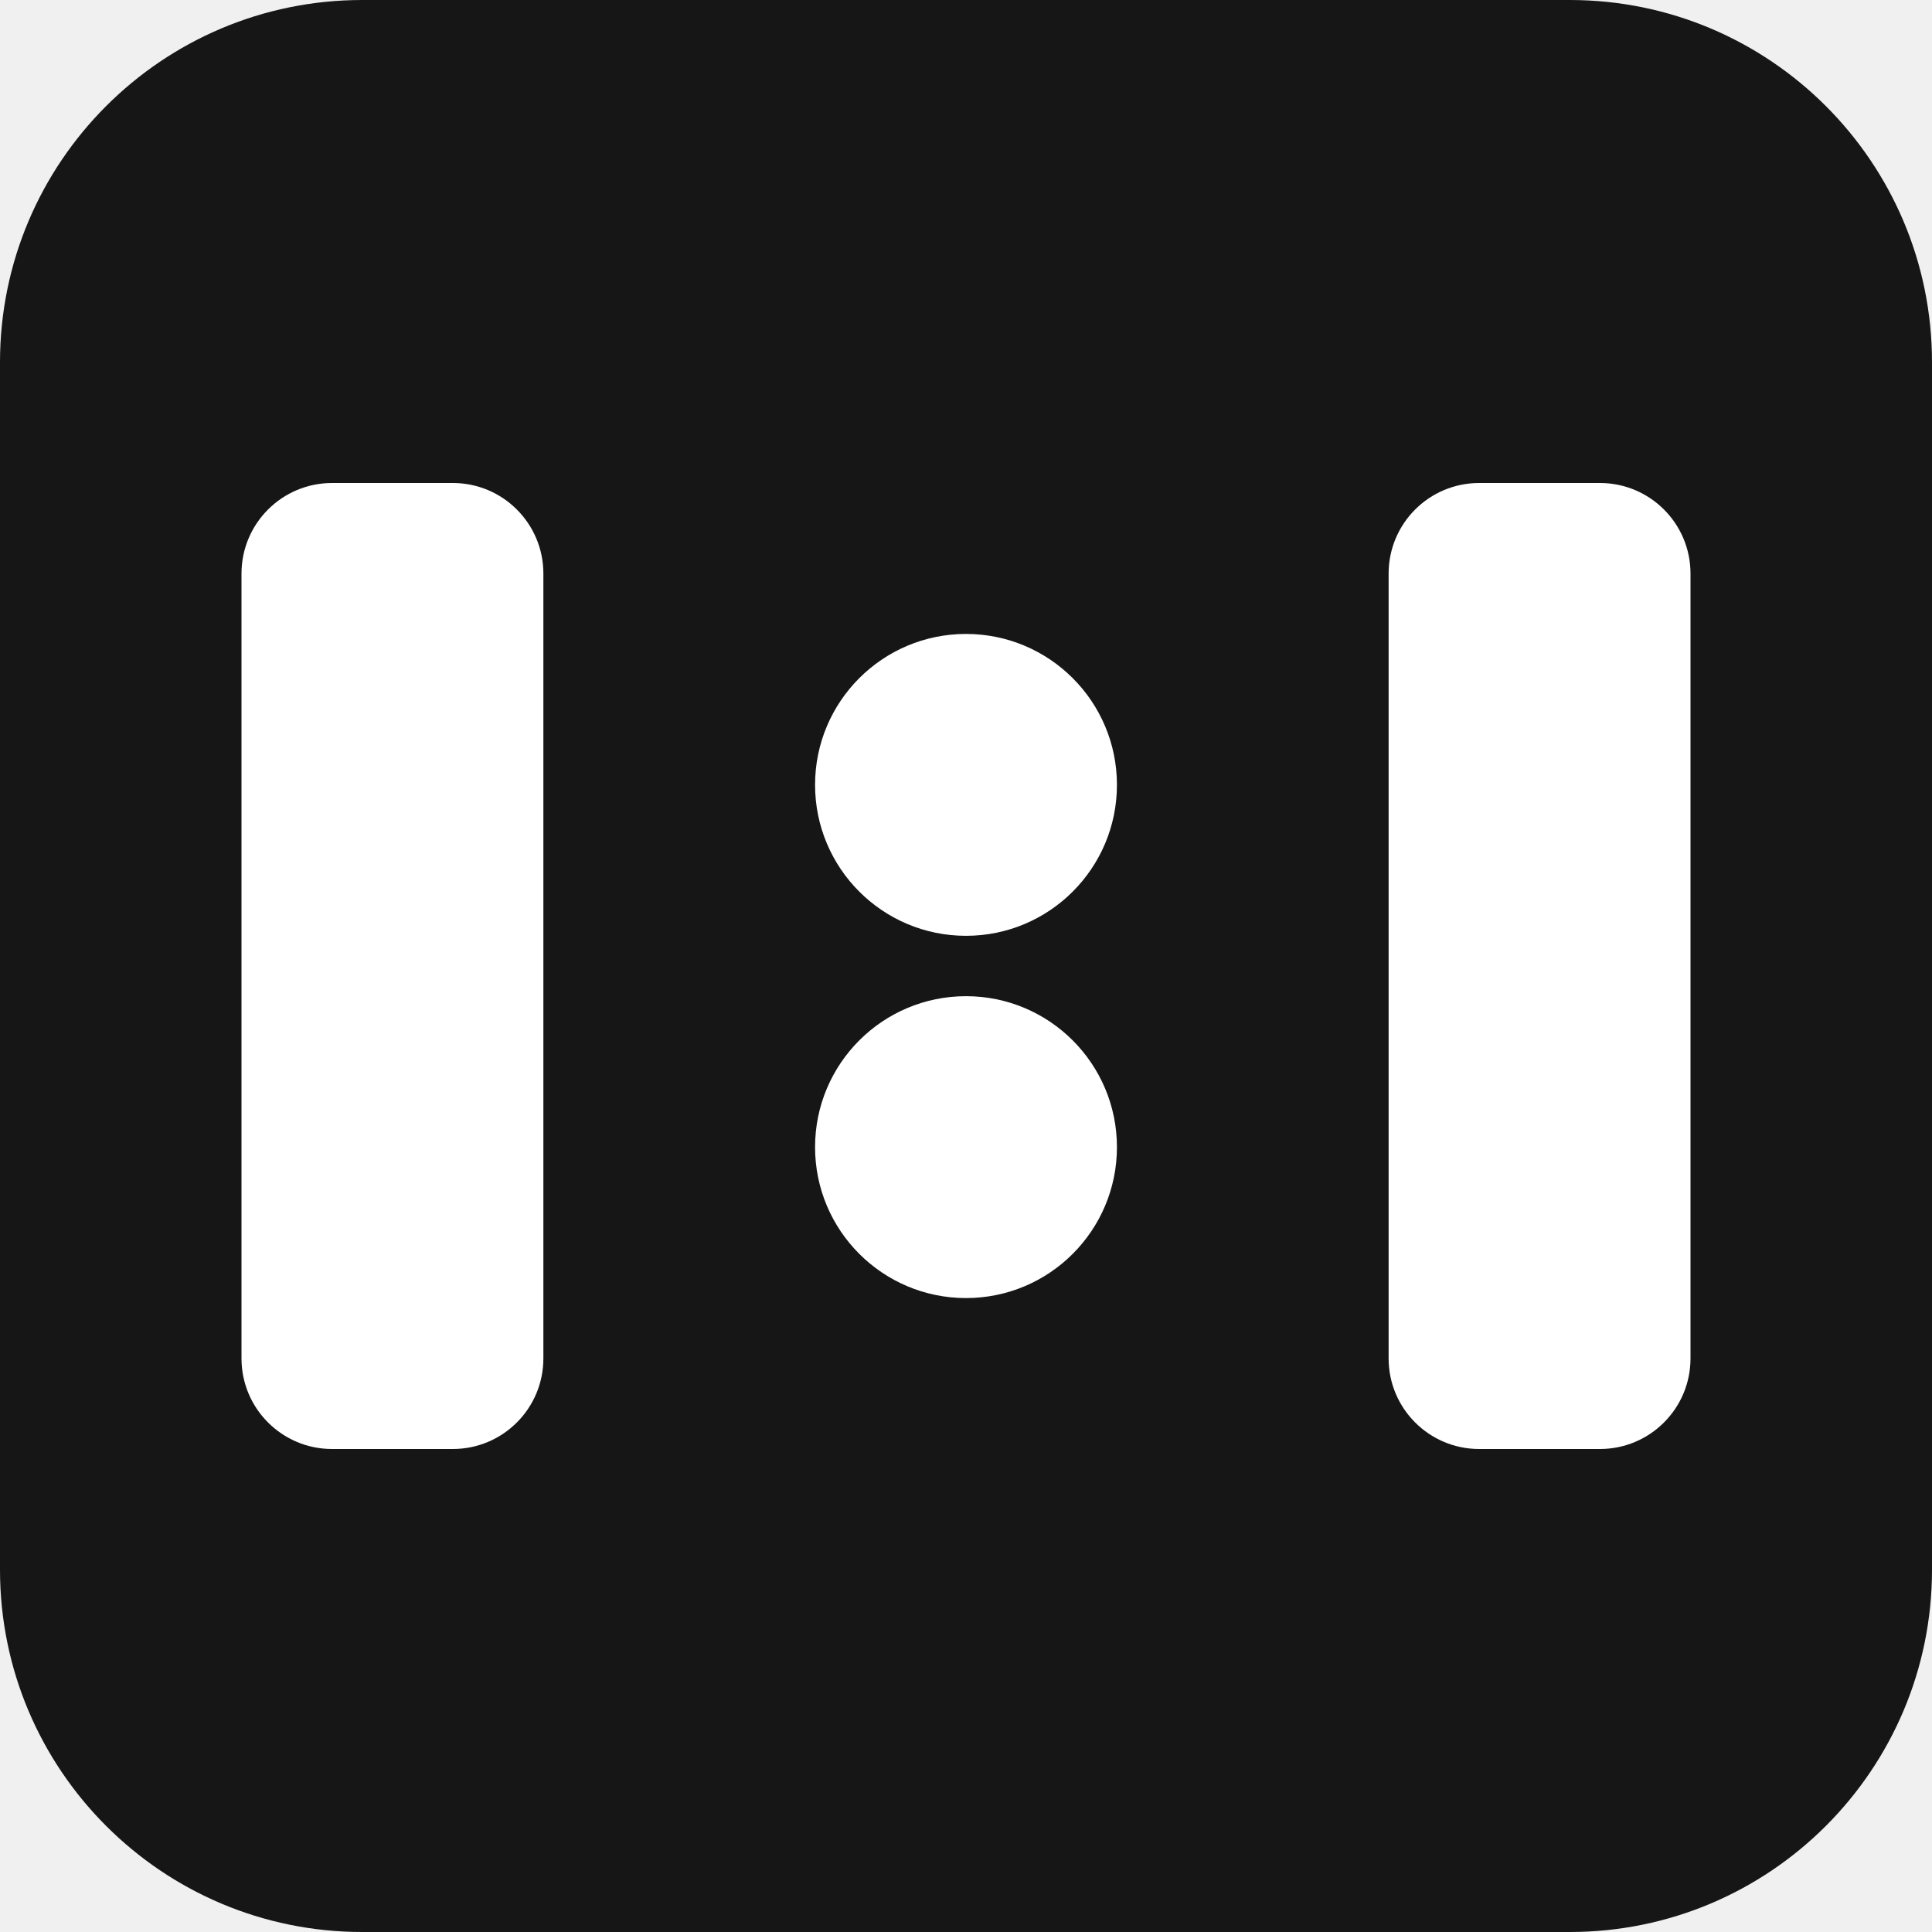
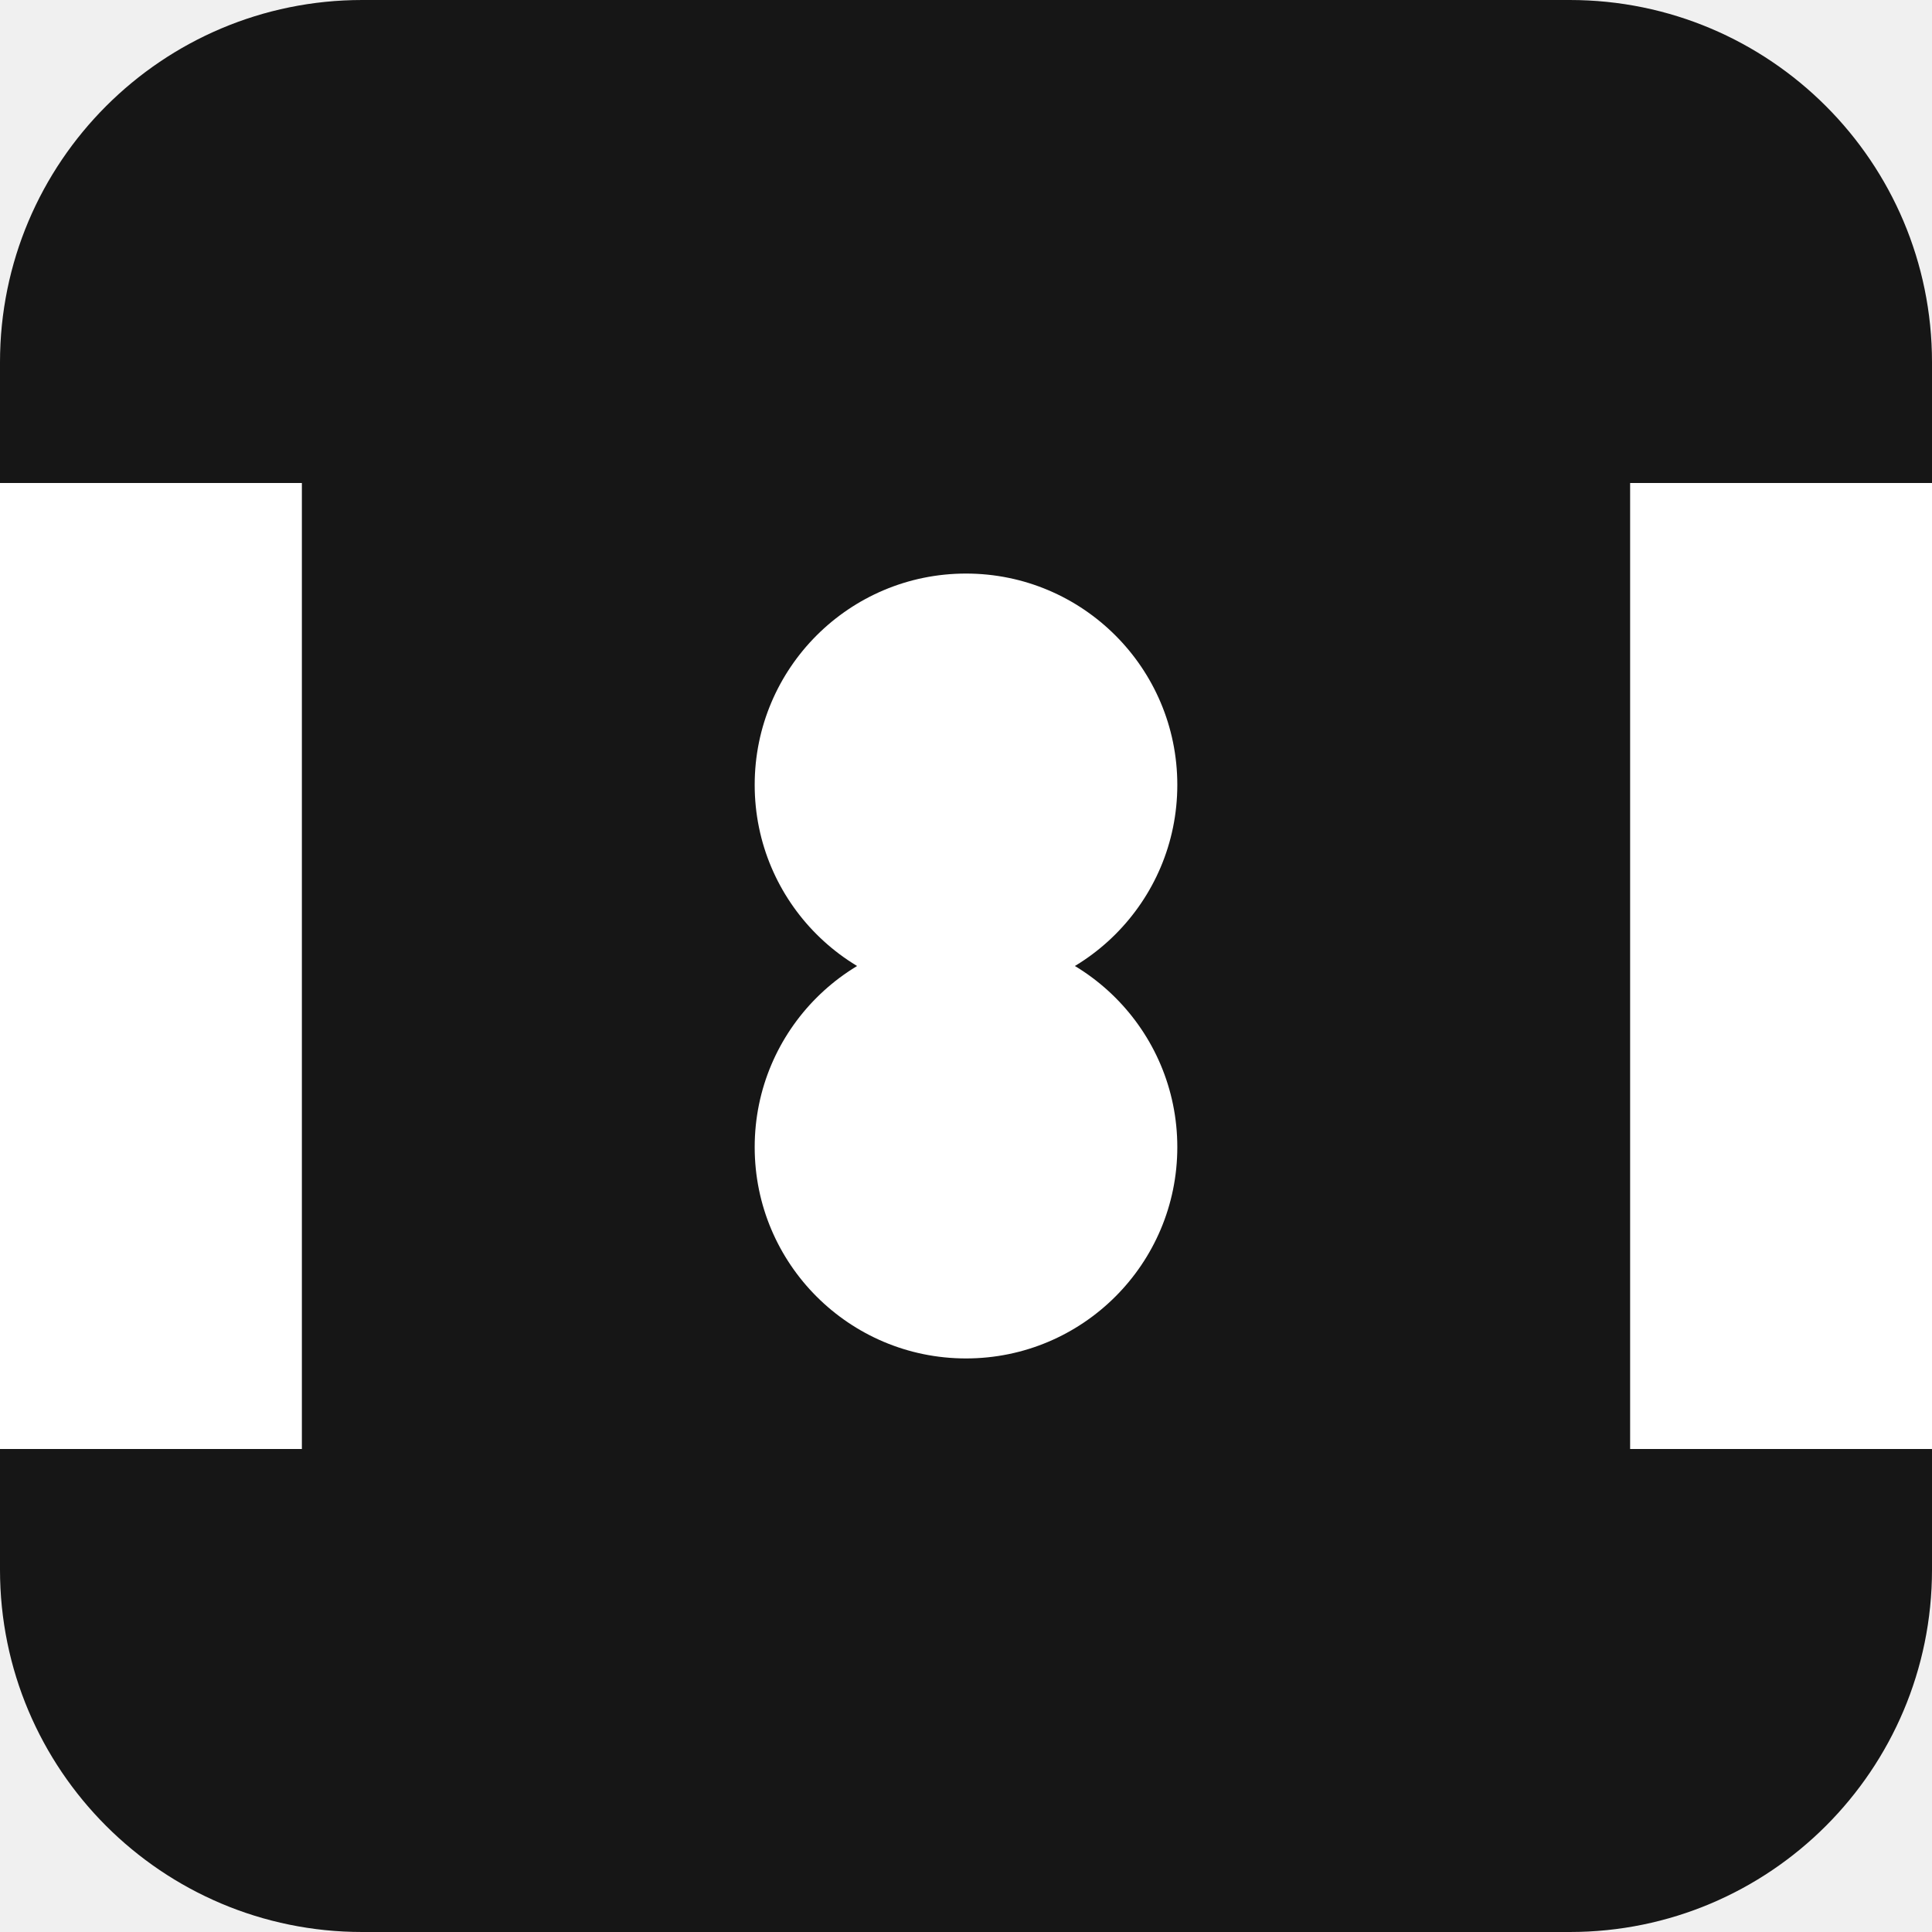
<svg xmlns="http://www.w3.org/2000/svg" viewBox="0 0 64 64">
  <rect width="64" height="64" rx="12" fill="#161616" />
  <g fill="#ffffff">
-     <rect x="8" y="16" width="10" height="32" rx="3" />
-     <rect x="27" y="21" width="10" height="10" rx="5" />
-     <rect x="27" y="33" width="10" height="10" rx="5" />
-     <rect x="46" y="16" width="10" height="32" rx="3" />
+     <rect x="0" y="16" width="10" height="32" rx="0" />
+     <rect x="25" y="19" width="14" height="14" rx="7" />
+     <rect x="25" y="31" width="14" height="14" rx="7" />
+     <rect x="54" y="16" width="10" height="32" rx="0" />
  </g>
</svg>
